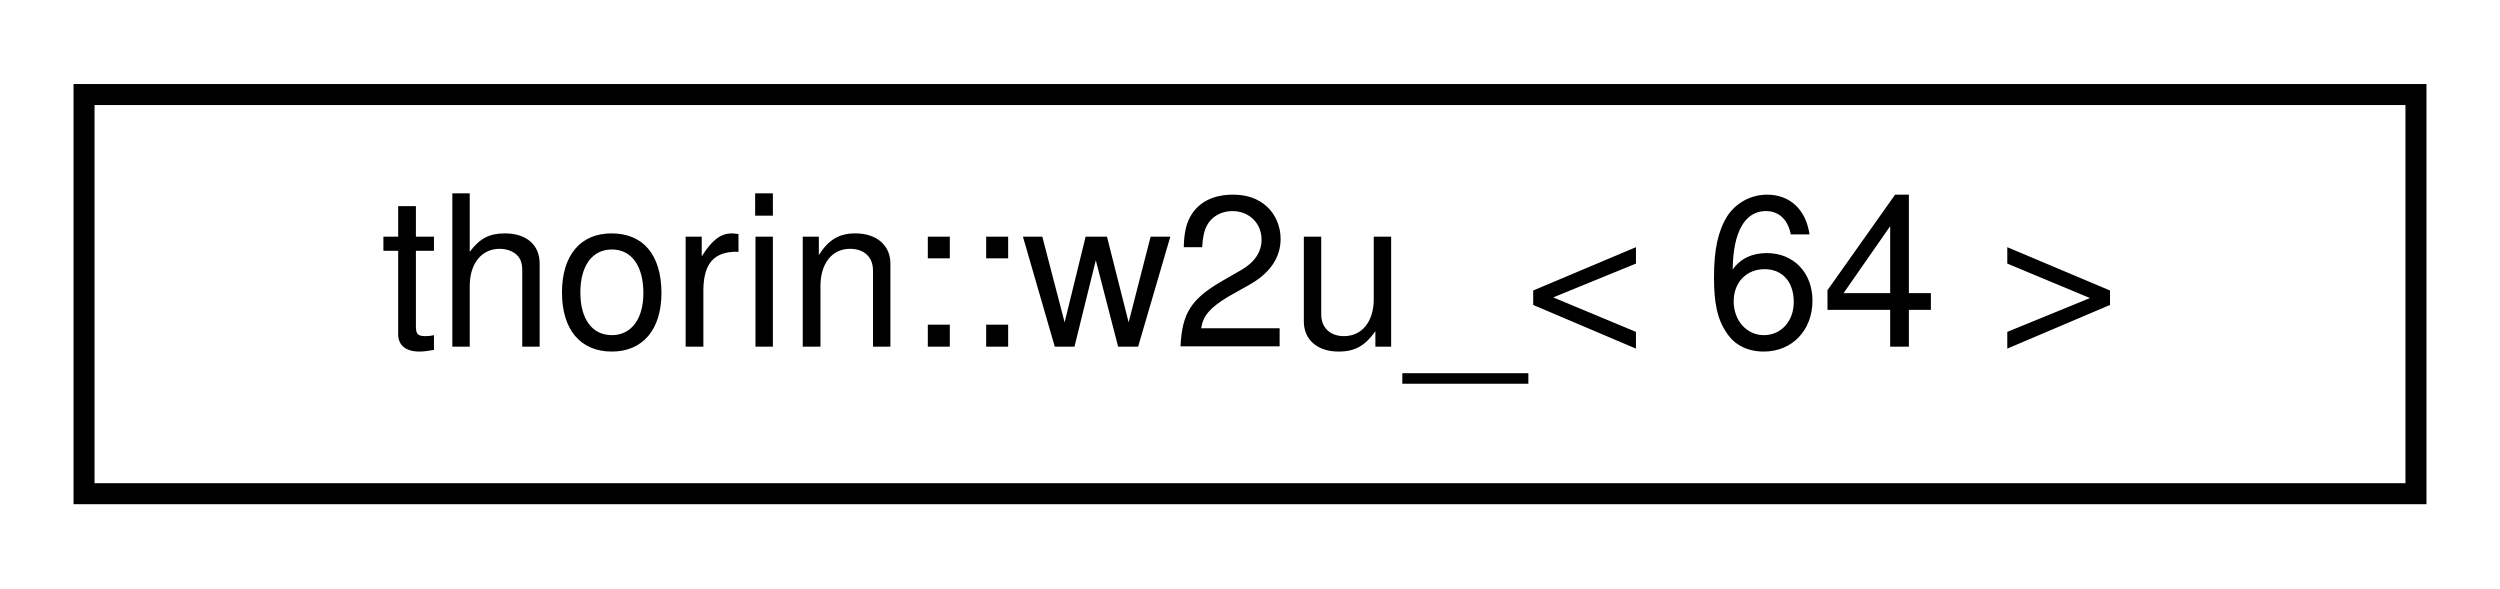
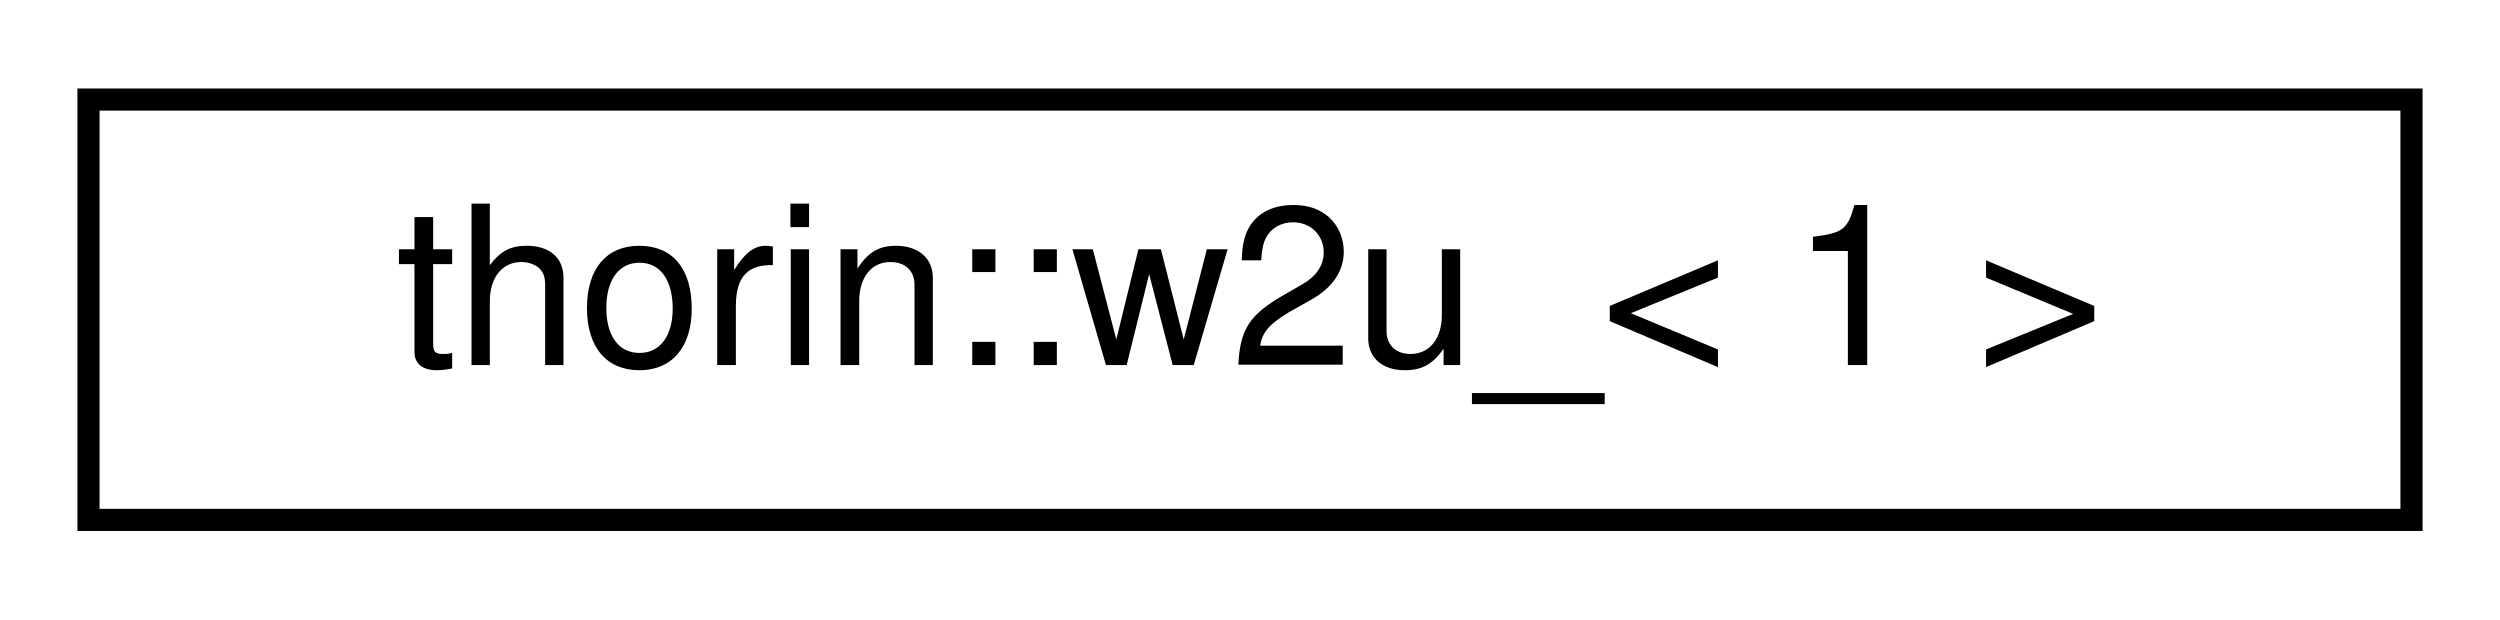
- <svg xmlns="http://www.w3.org/2000/svg" xmlns:xlink="http://www.w3.org/1999/xlink" width="119pt" height="28pt" viewBox="0.00 0.00 119.00 28.00">
+ <svg xmlns="http://www.w3.org/2000/svg" xmlns:xlink="http://www.w3.org/1999/xlink" width="113pt" height="28pt" viewBox="0.00 0.00 113.00 28.00">
  <g id="graph0" class="graph" transform="scale(1 1) rotate(0) translate(4 24)">
    <g id="node1" class="node">
      <g id="a_node1">
-         <a xlink:href="namespacethorin.html#structthorin_1_1w2u___3_0164_01_4" target="_top" xlink:title=" ">
-           <polygon fill="none" stroke="black" points="0,-0.5 0,-19.5 111,-19.5 111,-0.5 0,-0.5" />
-           <text text-anchor="middle" x="55.5" y="-7.5" font-family="Helvetica,sans-Serif" font-size="10.00">thorin::w2u_&lt; 64 &gt;</text>
+         <a xlink:href="namespacethorin.html#structthorin_1_1w2u___3_011_01_4" target="_top" xlink:title=" ">
+           <polygon fill="none" stroke="black" points="0,-0.5 0,-19.5 105,-19.5 105,-0.5 0,-0.5" />
+           <text text-anchor="middle" x="52.5" y="-7.5" font-family="Helvetica,sans-Serif" font-size="10.00">thorin::w2u_&lt; 1 &gt;</text>
        </a>
      </g>
    </g>
  </g>
</svg>
